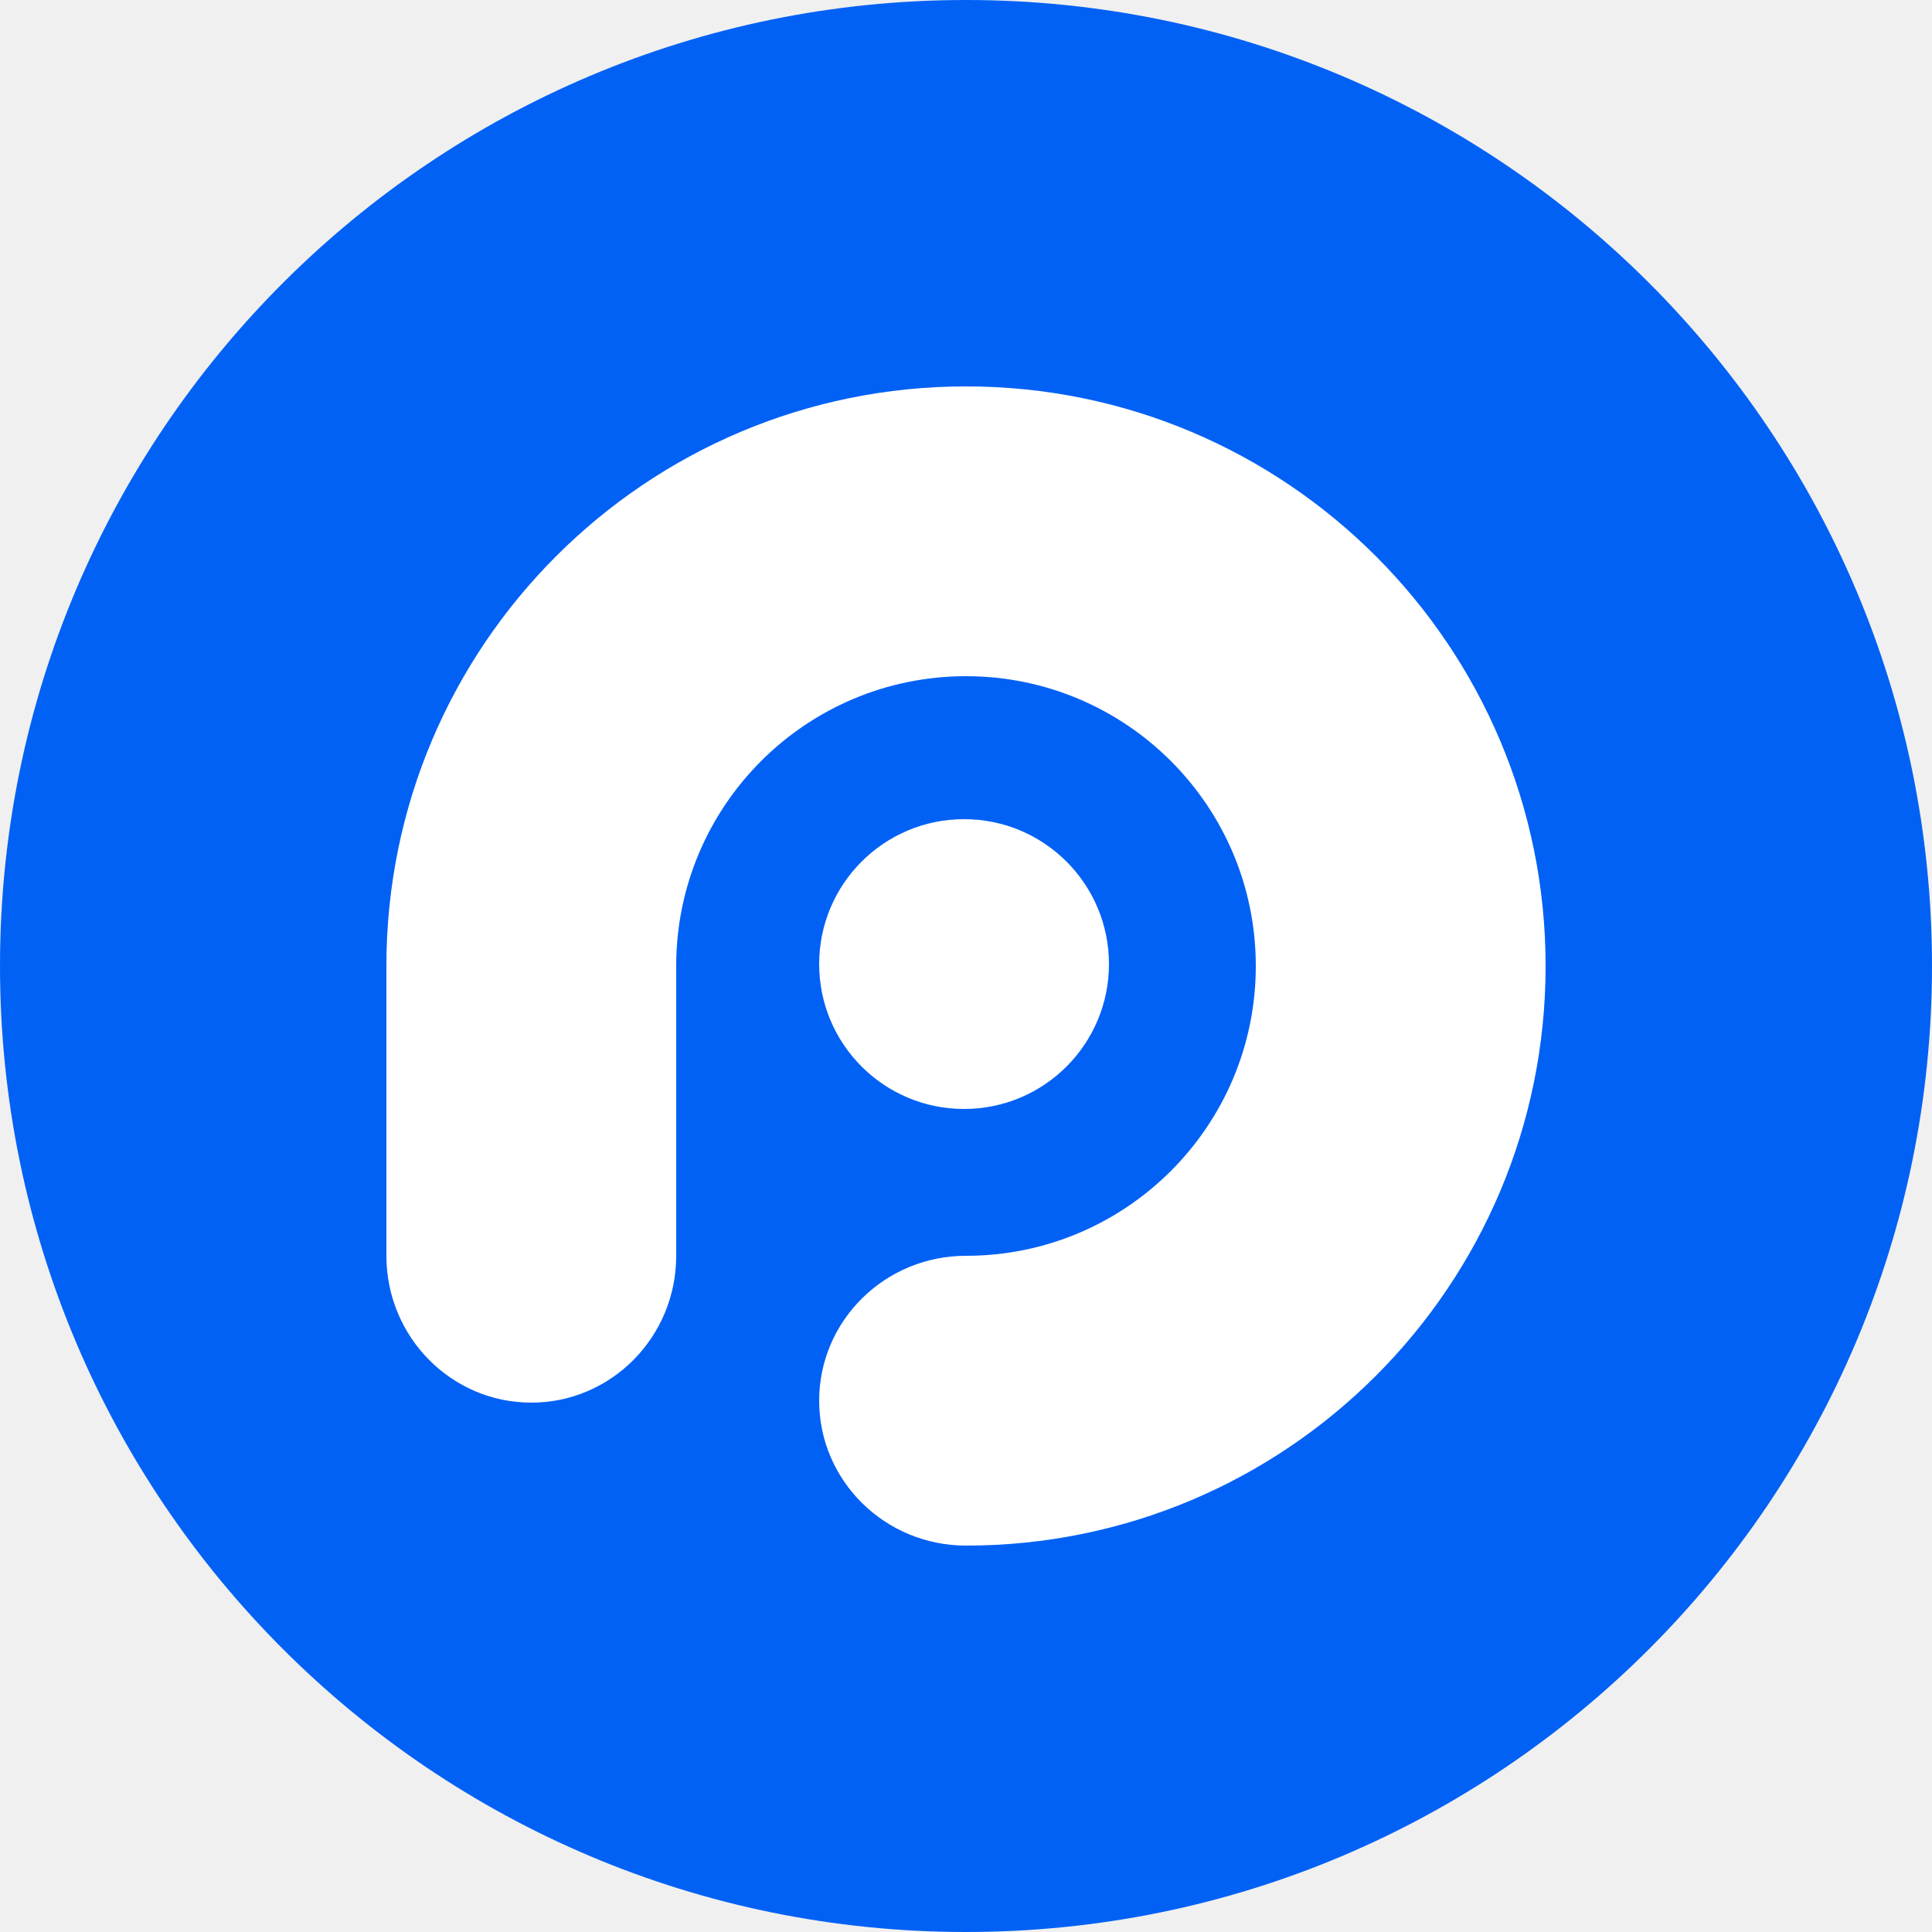
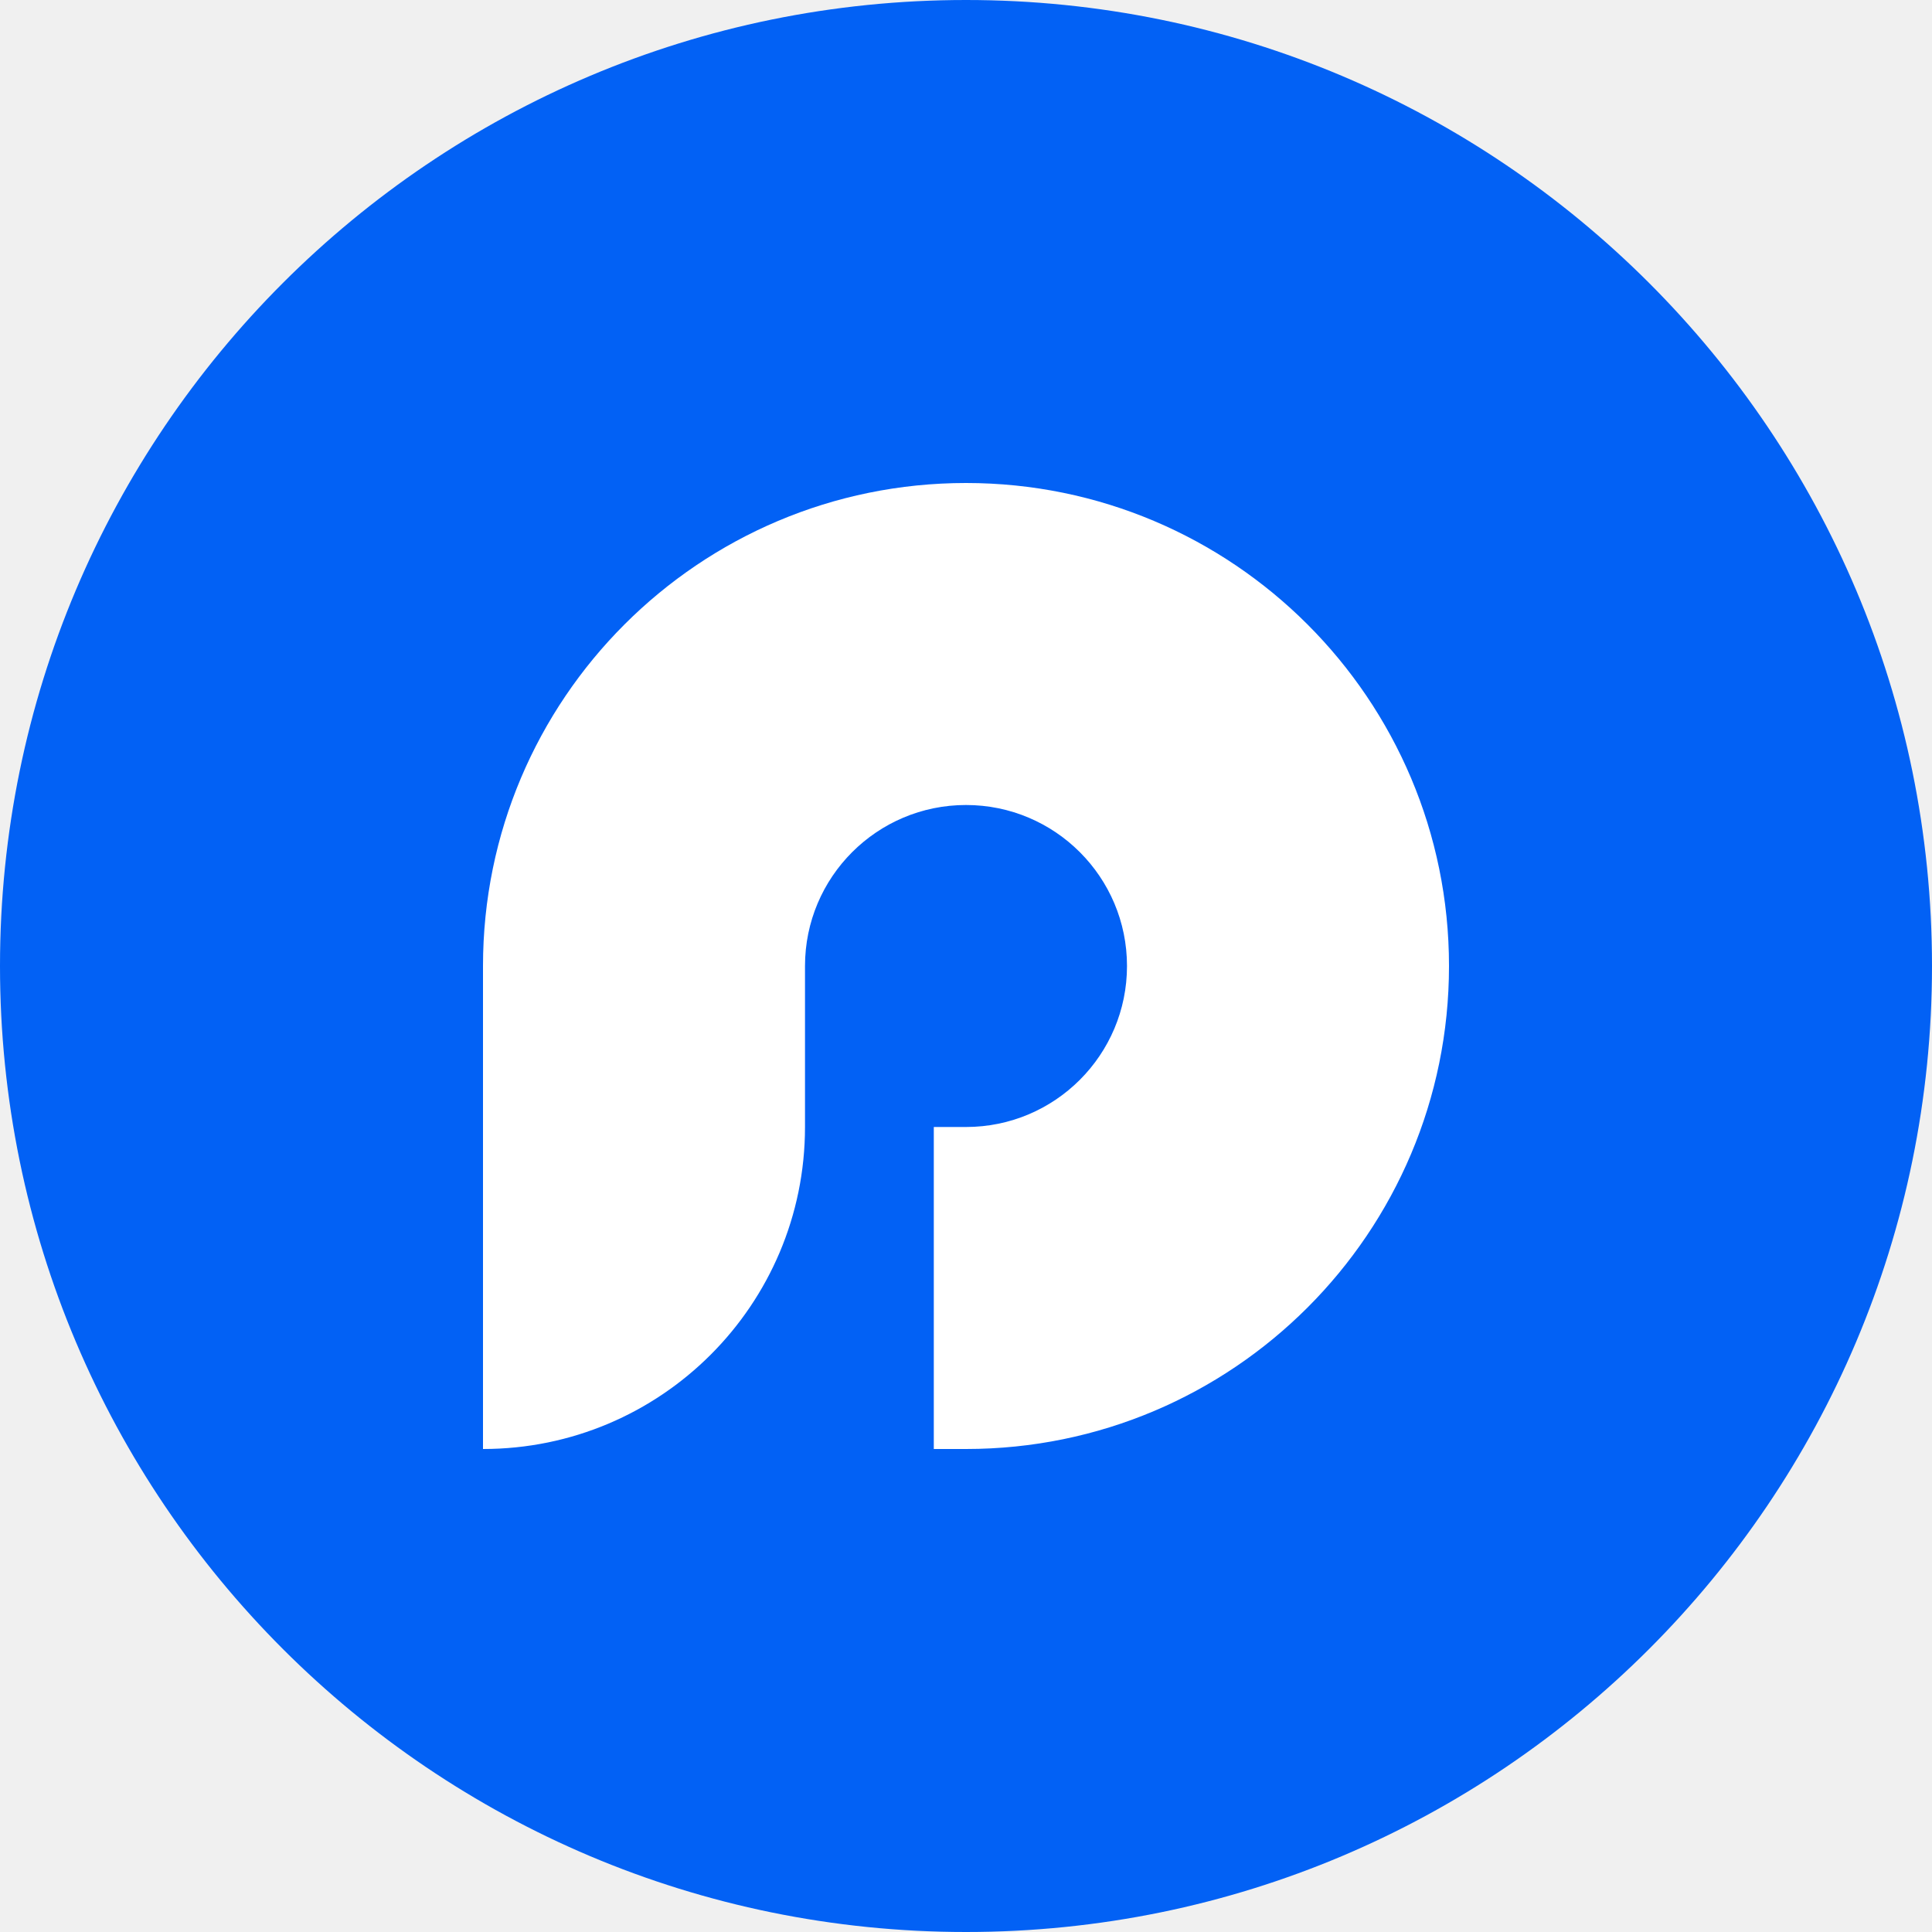
- <svg xmlns="http://www.w3.org/2000/svg" width="500" height="500" viewBox="0 0 500 500" fill="none">
-   <circle cx="250" cy="250" r="250" fill="#0261F5" />
-   <path fill-rule="evenodd" clip-rule="evenodd" d="M250 400C332.843 400 400 332.843 400 250C400 167.157 332.843 100 250 100C167.157 100 100 167.157 100 250V325C100 345.987 116.789 363 137.5 363C158.211 363 175 345.987 175 325V250C175 208.579 208.579 175 250 175C291.421 175 325 208.579 325 250C325 291.421 291.421 325 250 325C229.013 325 212 341.789 212 362.5C212 383.211 229.013 400 250 400ZM249.5 287C270.211 287 287 270.211 287 249.5C287 228.789 270.211 212 249.5 212C228.789 212 212 228.789 212 249.5C212 270.211 228.789 287 249.5 287Z" fill="white" />
+ <svg xmlns="http://www.w3.org/2000/svg" width="600" height="600" viewBox="0 0 600 600" fill="none">
+   <circle cx="300" cy="300" r="300" fill="#0261F5" />
+   <path fill-rule="evenodd" clip-rule="evenodd" d="M300 450C382.843 450 450 382.843 450 300C450 217.157 382.843 150 300 150C217.157 150 150 217.157 150 300V350V450C205.228 450 250 405.229 250 350V300C250 272.386 272.386 250 300 250C327.614 250 350 272.386 350 300C350 327.614 327.614 350 300 350H290V450H300Z" fill="white" />
</svg>
